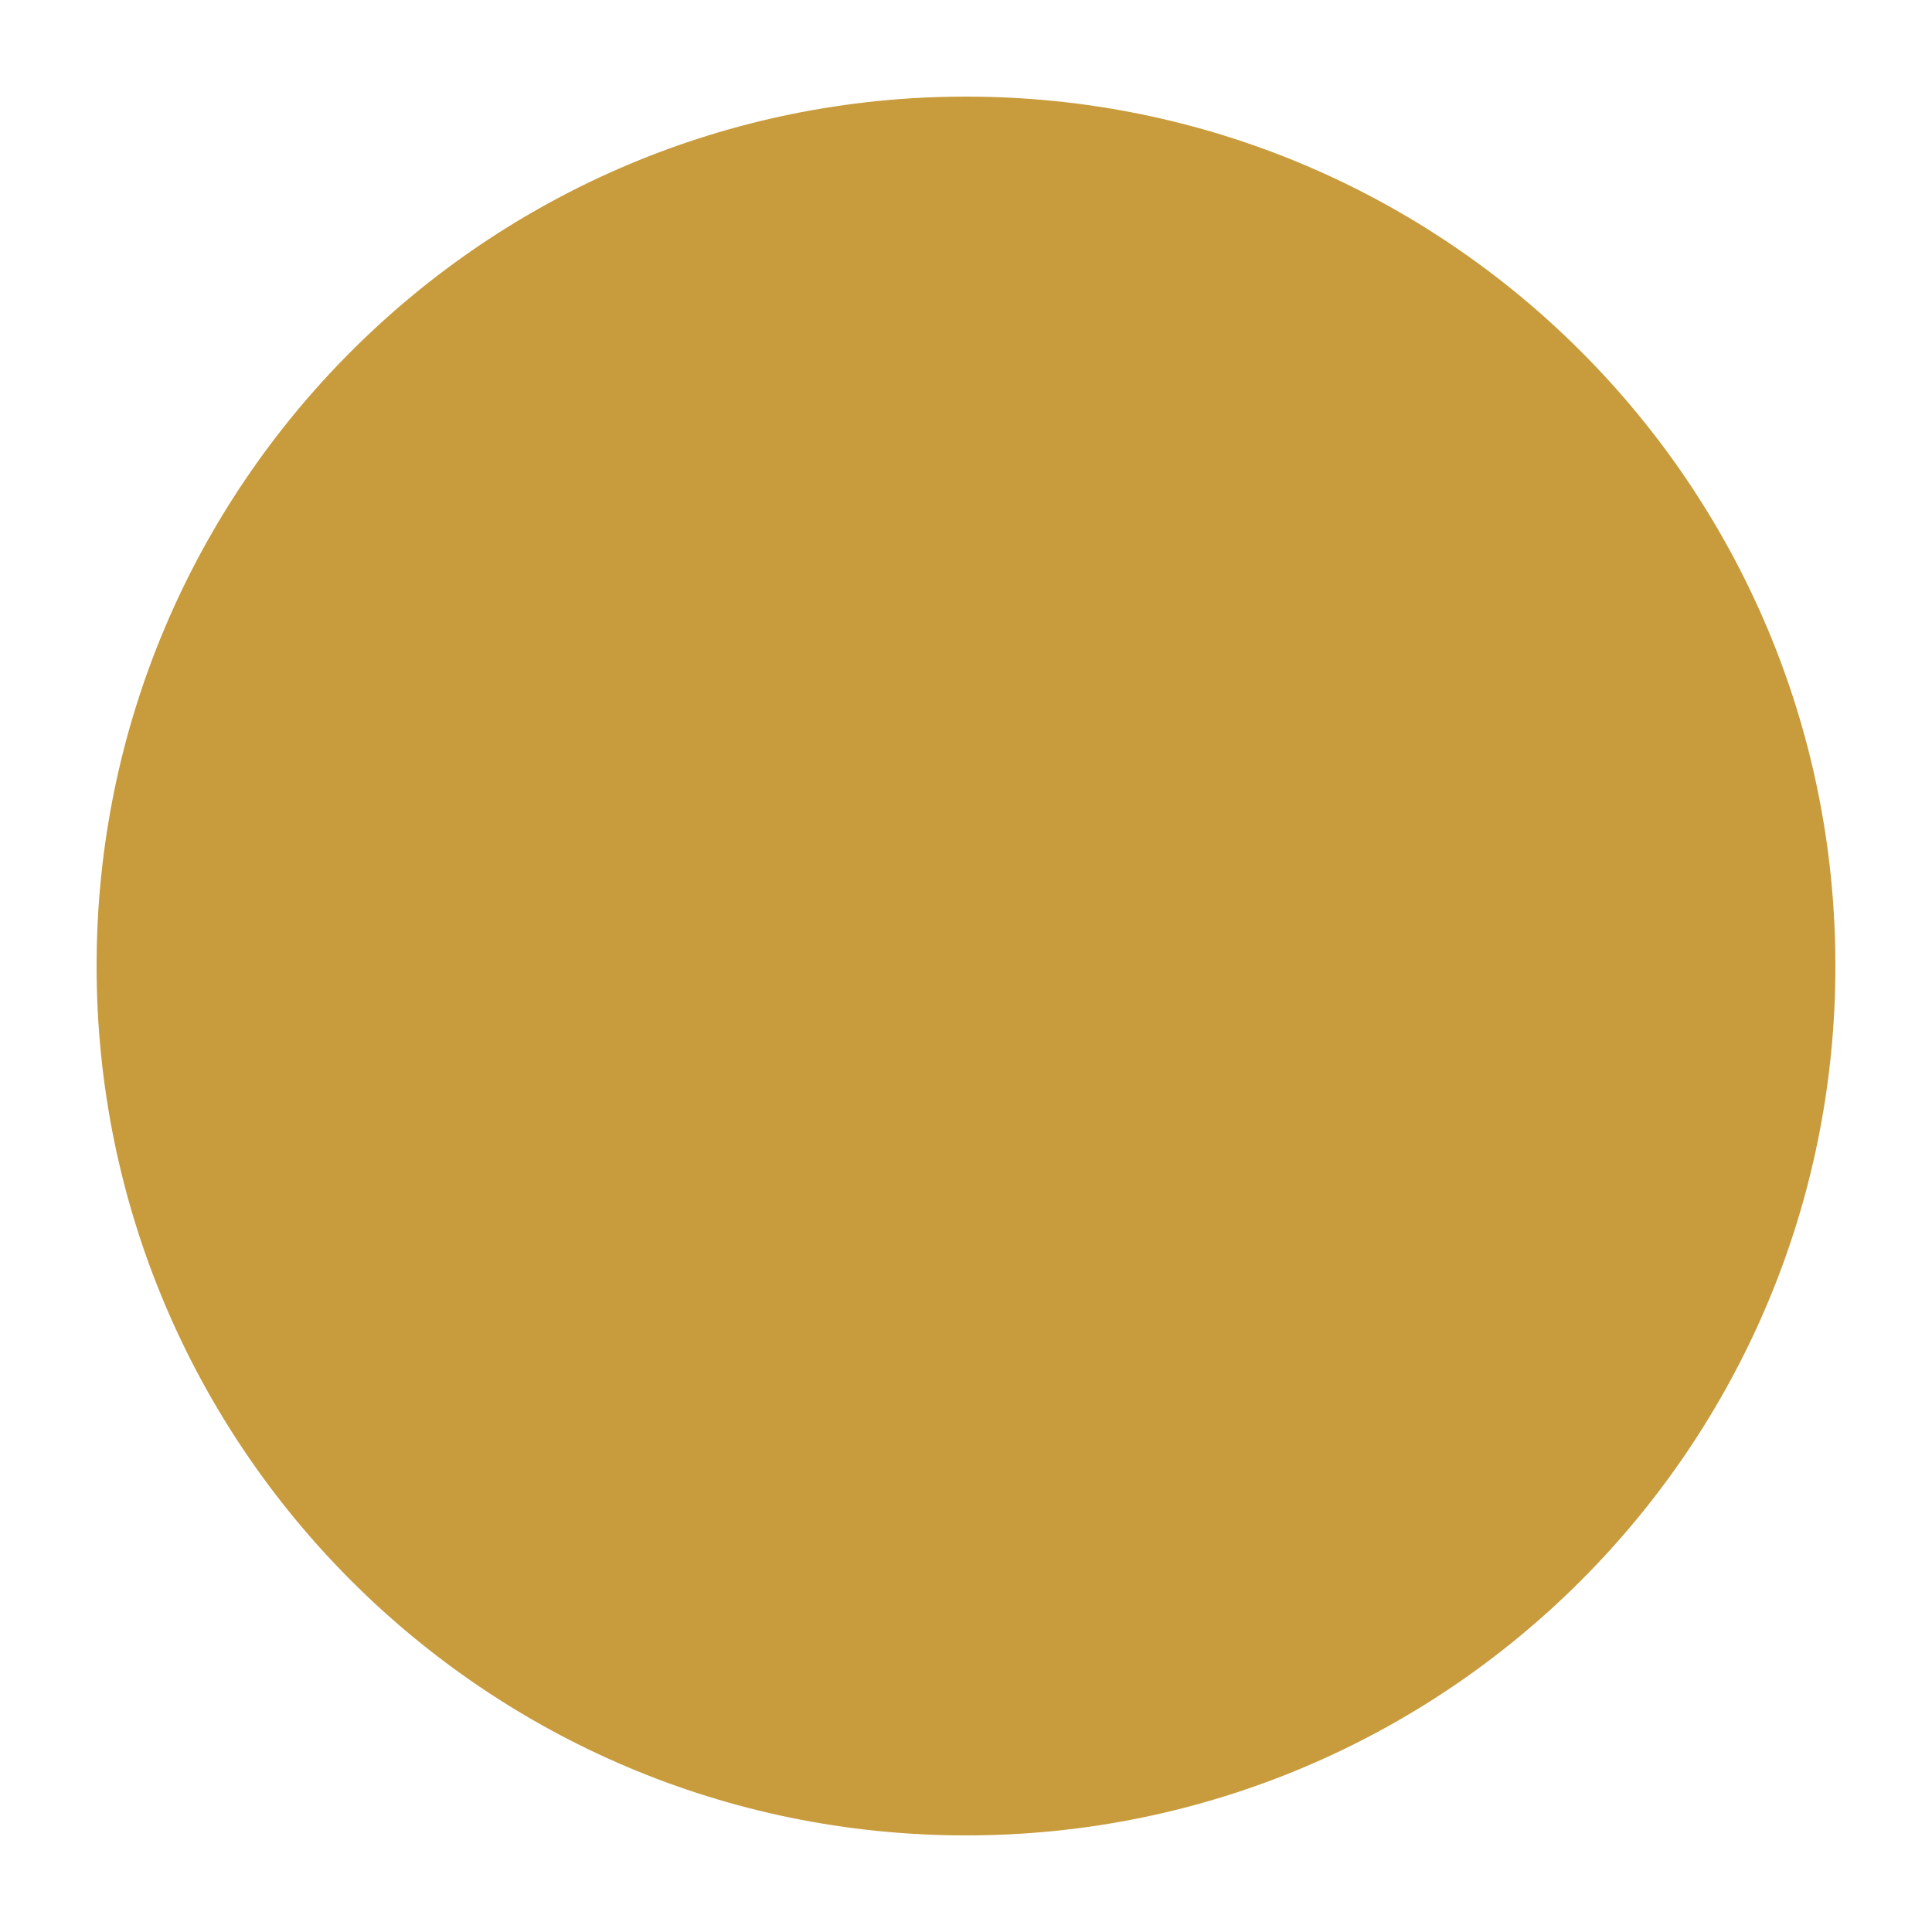
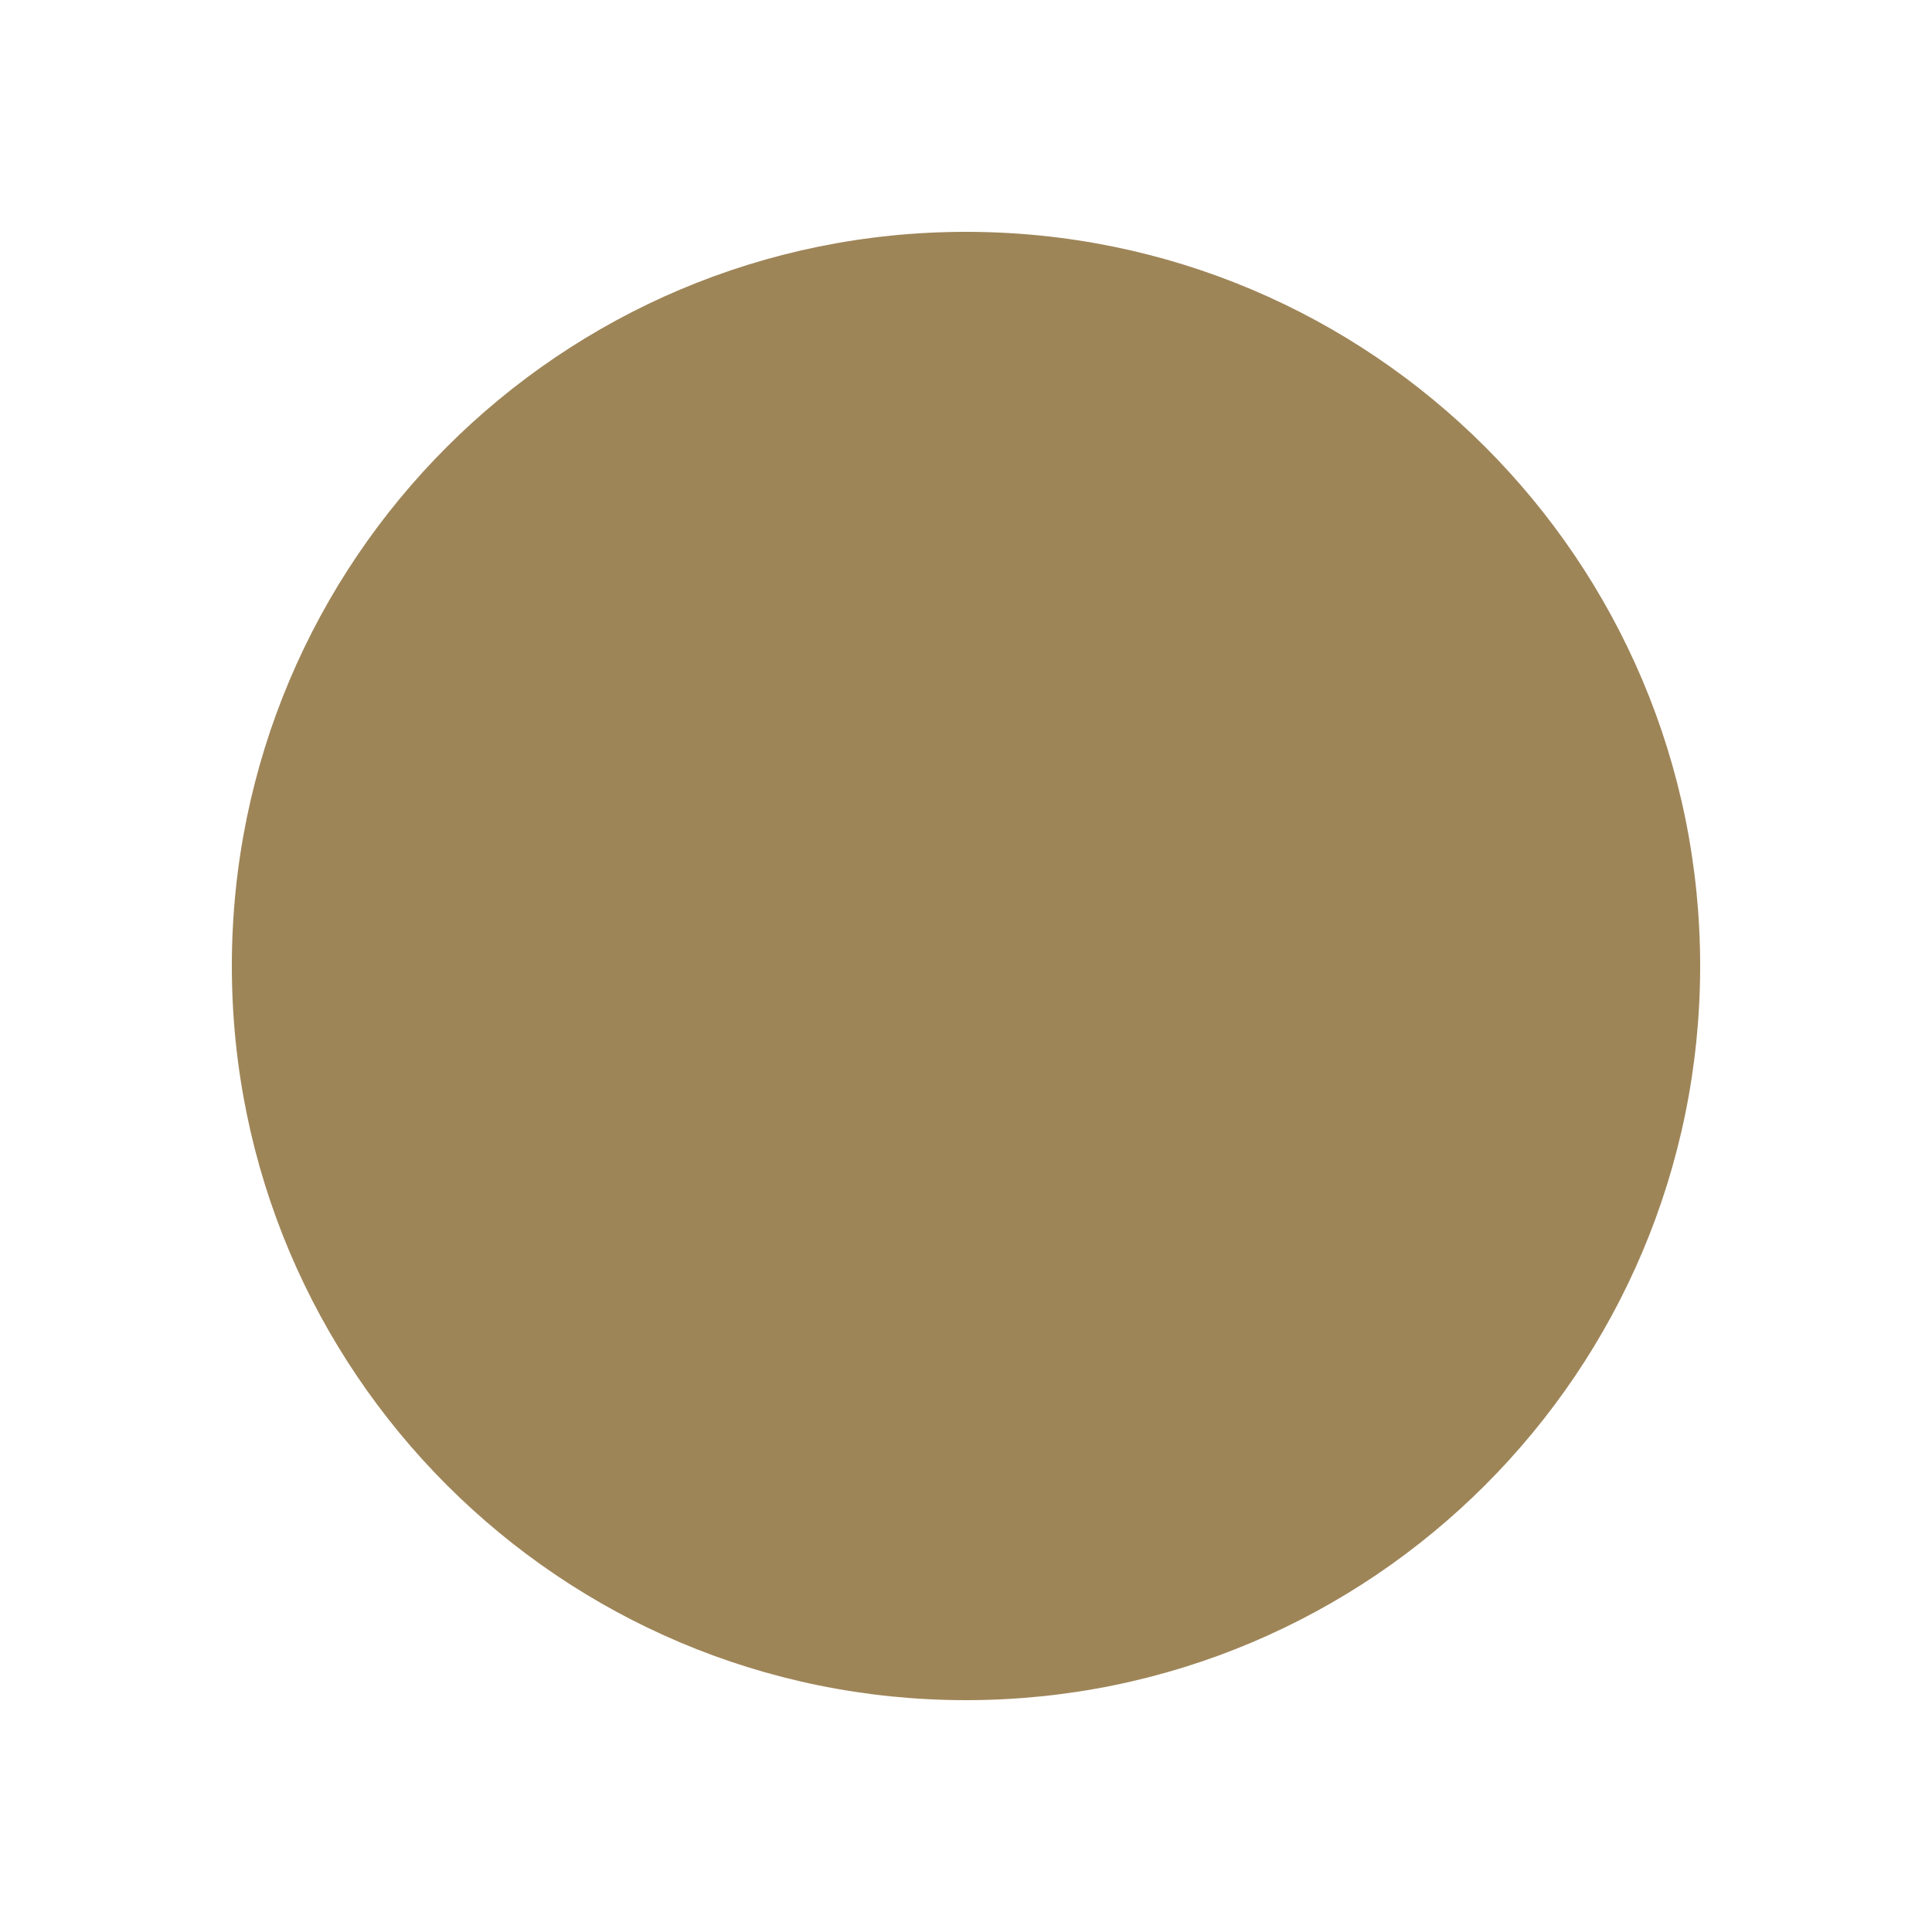
<svg xmlns="http://www.w3.org/2000/svg" viewBox="0 0 100 100">
-   <circle cx="50" cy="50" r="45" fill="#C89B3C" />
+   <circle cx="50" cy="50" r="38" fill="#9E8558" />
  <style>
-     @media (prefers-color-scheme: dark) { circle { fill: #D4A017; } }
+     @media (prefers-color-scheme: dark) { circle { fill: #AE9464; } }
  </style>
</svg>
